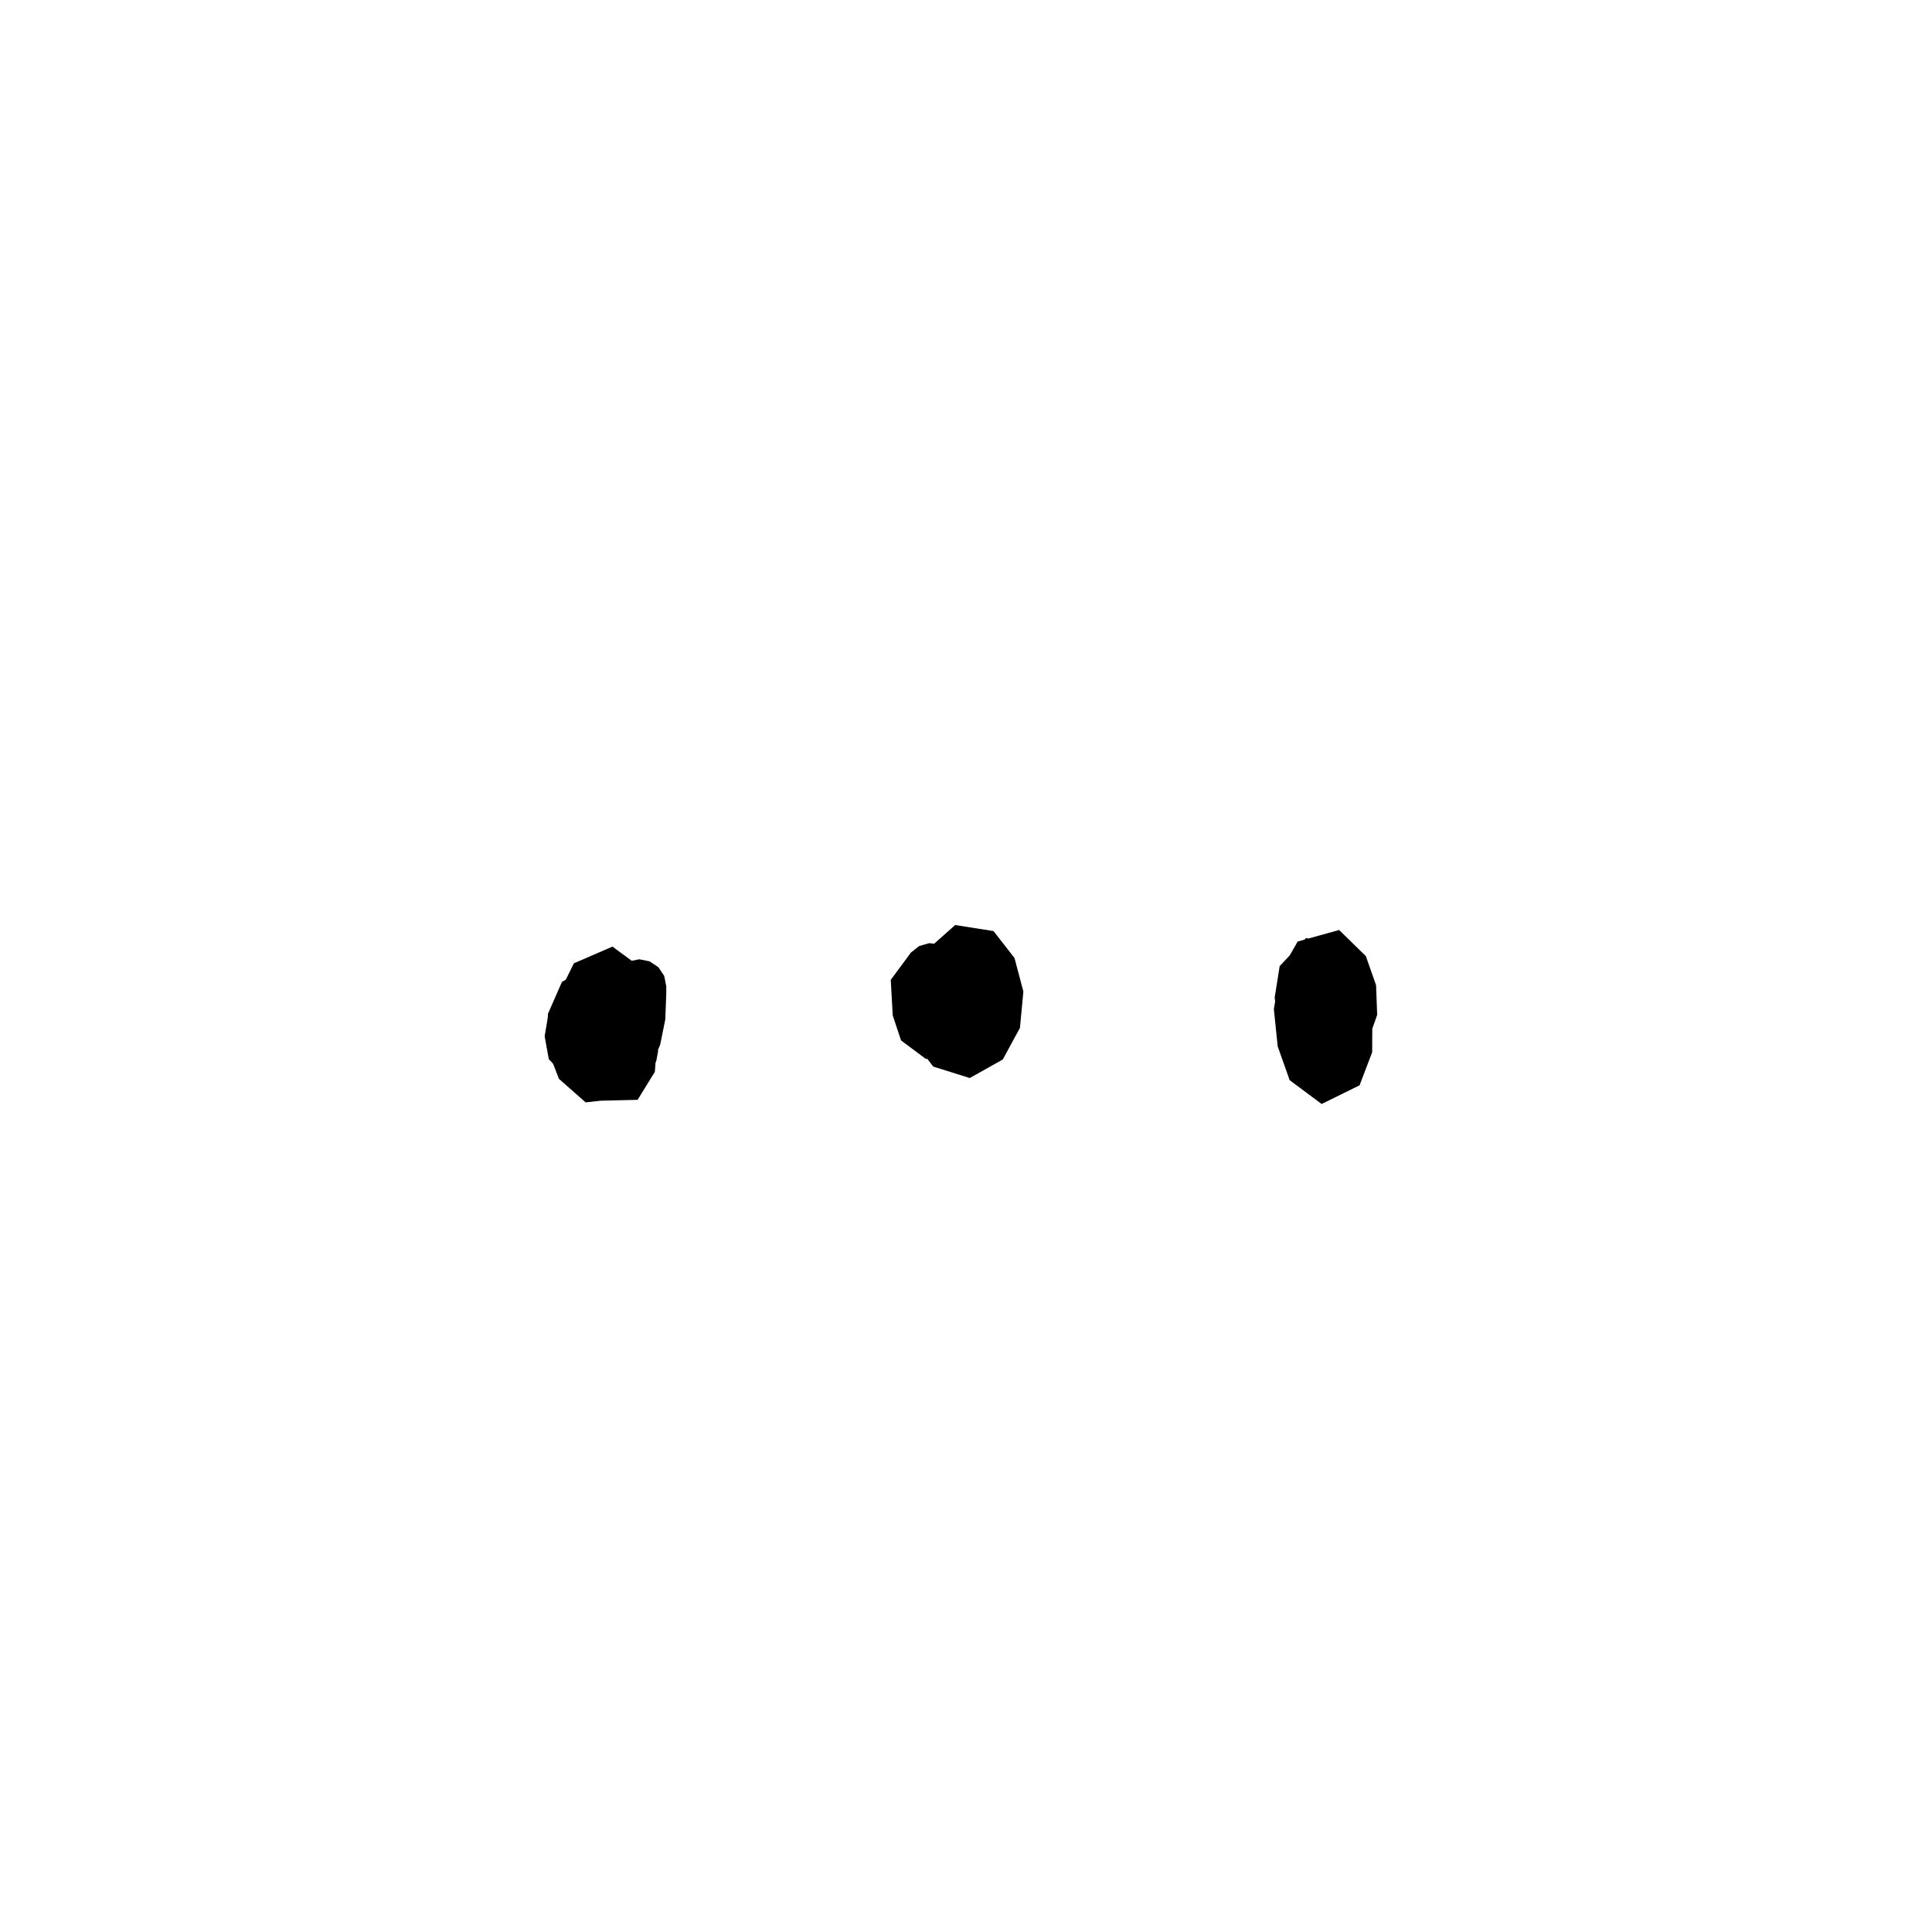
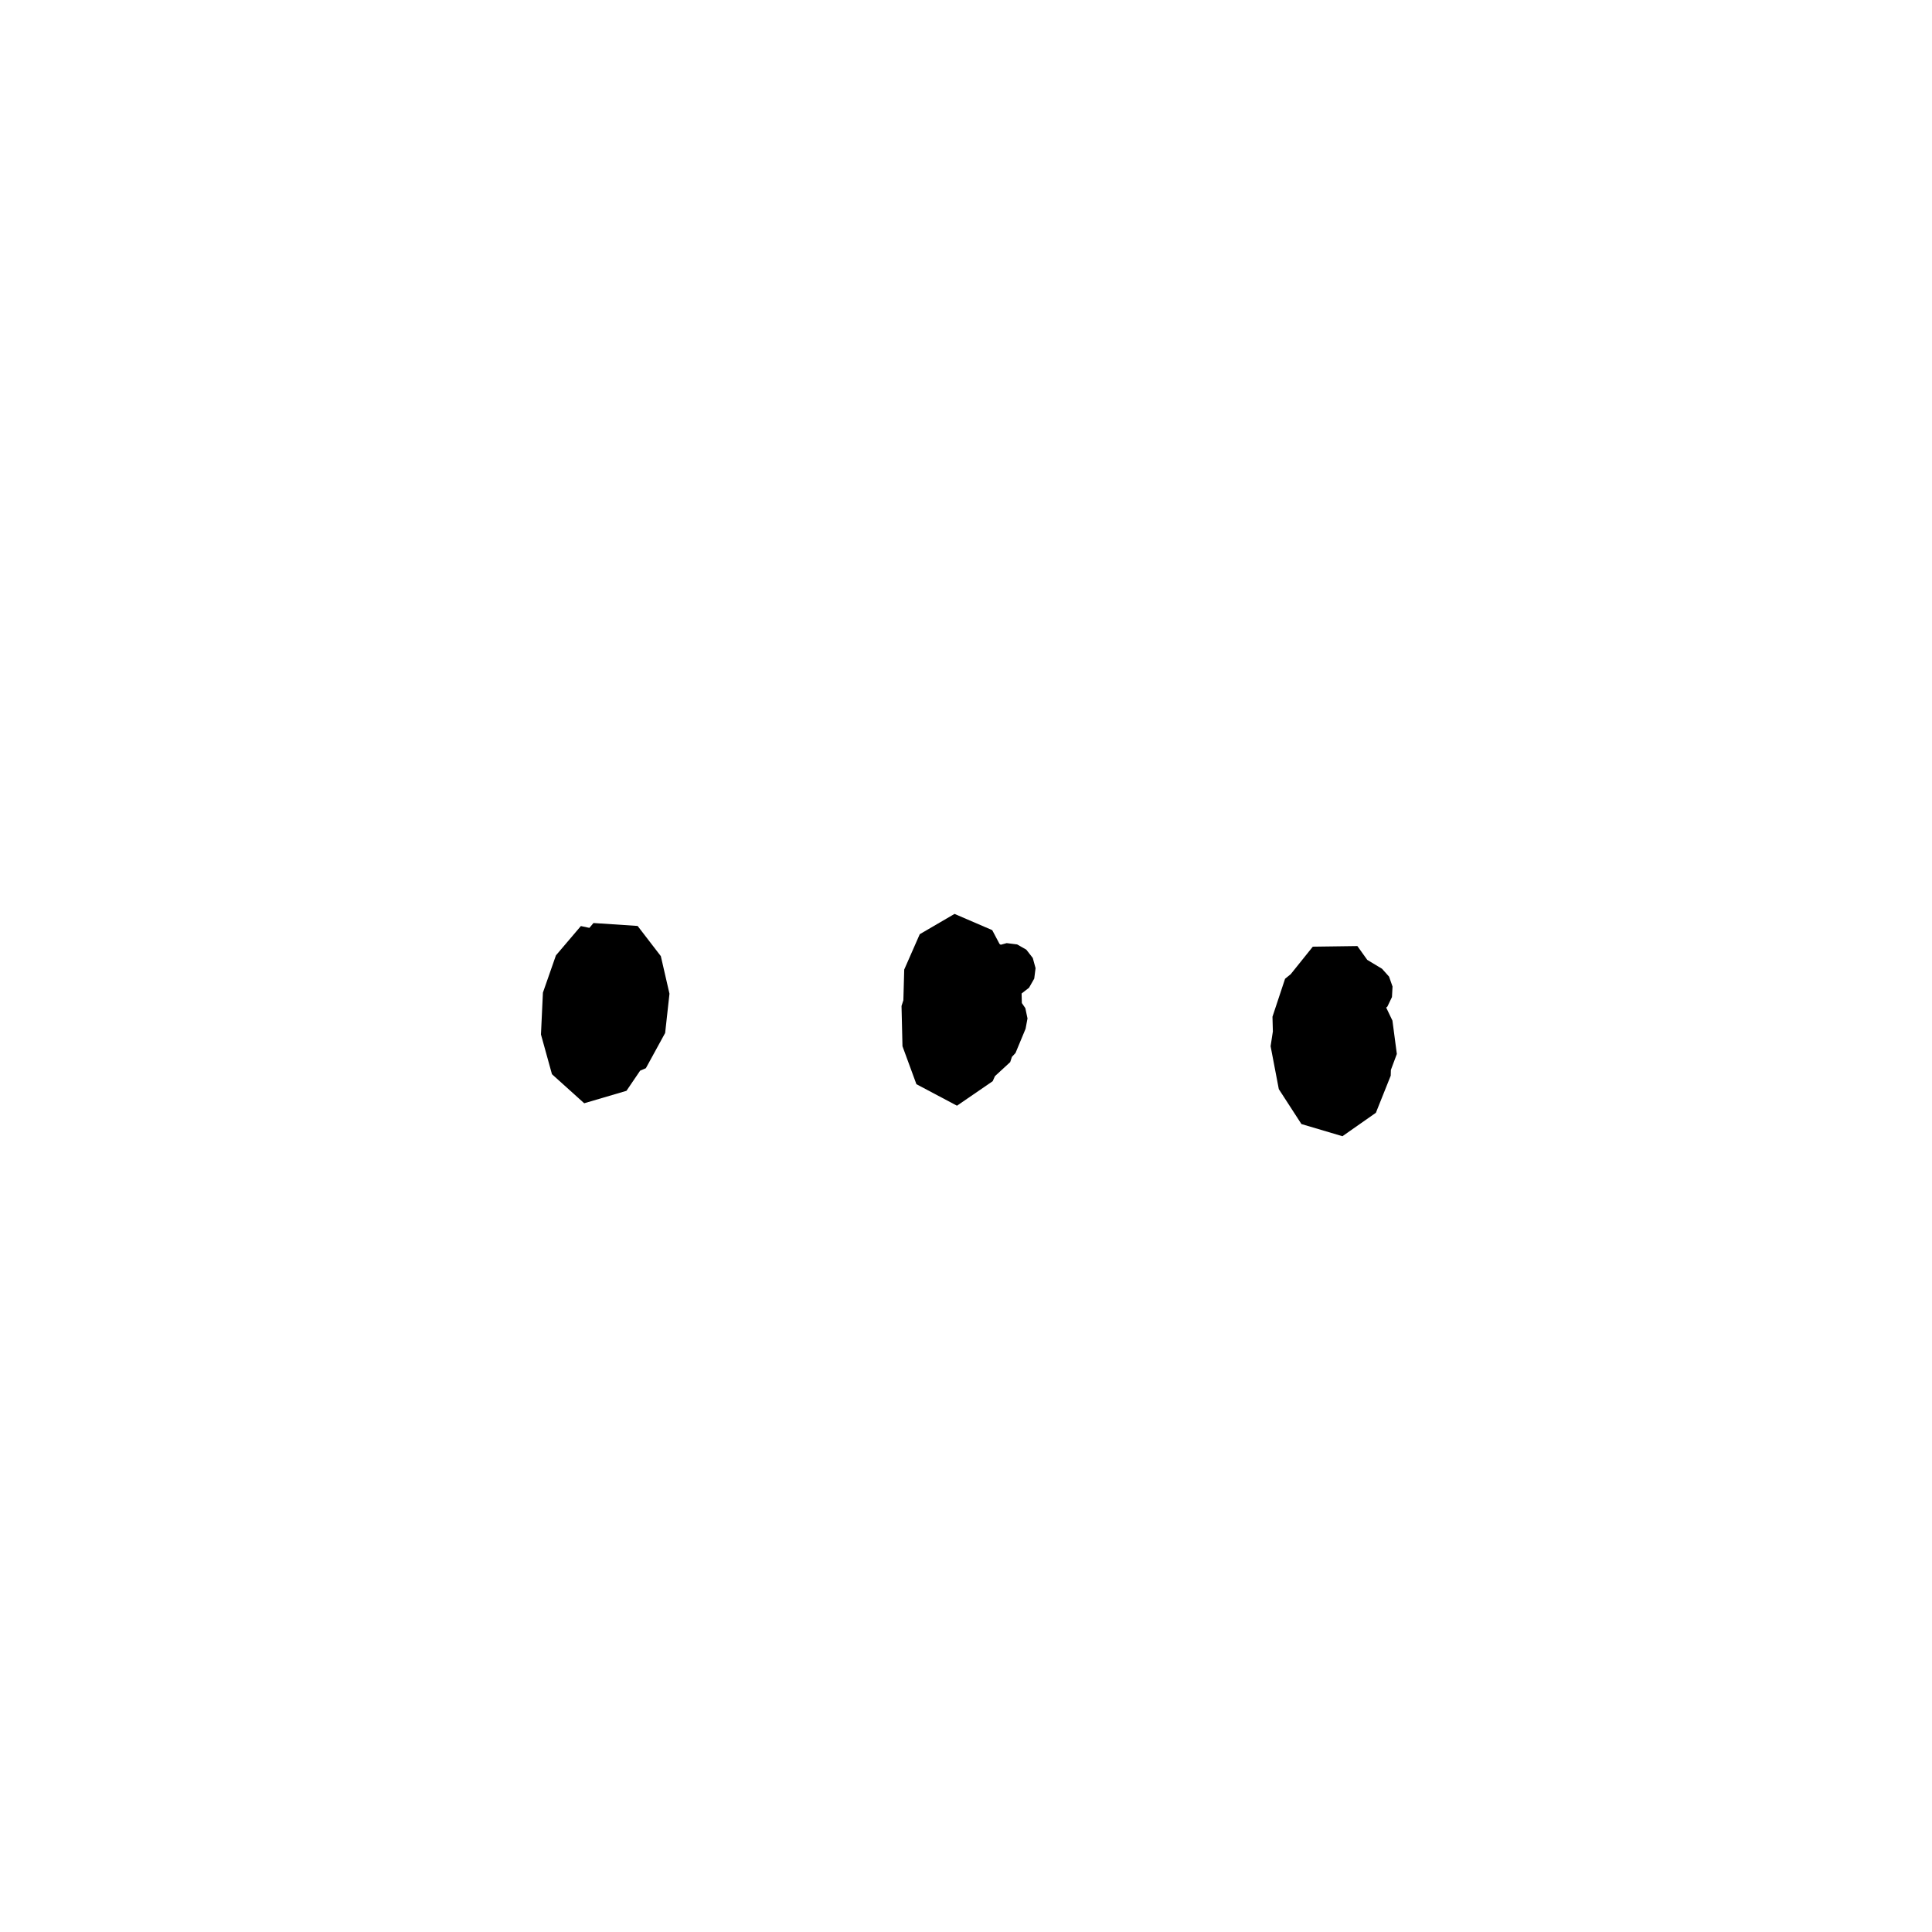
<svg xmlns="http://www.w3.org/2000/svg" viewBox="0 0 300 300" width="300" height="300">
-   <path d="M 85.054 158.073 L 84.573 160.902 L 85.219 164.481 L 87.295 166.59 L 88.77 167.298 L 90.404 167.387 L 91.948 166.844 L 93.166 165.752 L 93.874 164.276 L 93.963 162.642 L 93.42 161.098 L 92.327 159.88 L 92.722 160.729 L 92.948 161.367 L 93.307 159.574 L 93.28 157.938 L 92.629 156.436 L 91.453 155.298 L 89.931 154.697 L 88.295 154.724 L 86.793 155.375 L 85.656 156.551 Z" fill="black" fill-rule="nonzero" />
-   <path d="M 101.859 161.583 L 100.2 157.918 L 96.985 155.392 L 91.874 155.519 L 89.153 159.414 L 88.914 163.39 L 89.847 167.243 L 92.541 170.934 L 99.004 170.781 L 101.684 166.437 L 102.063 161.439 L 101.031 156.421 L 98.197 151.95 L 92.723 149.463 L 87.266 152.455 L 85.083 157.425 L 84.916 162.652 L 86.787 167.52 L 90.938 171.178 L 97.225 170.476 L 100.663 166.033 L 102.165 160.864 L 101.988 155.467 L 99.994 150.593 L 95.103 146.988 L 89.11 149.584 L 86.645 154.575 L 86.134 160.038 L 87.5 165.338 L 90.913 169.641 L 97.325 169.964 L 100.852 166.137 L 102.519 162.194 L 103.307 158.281 L 103.457 154.315 L 103.459 153.151 L 103.139 151.546 L 102.23 150.186 L 100.87 149.277 L 99.265 148.957 L 97.66 149.277 L 96.299 150.186 L 95.39 151.546 L 95.071 153.151 L 95.072 154.088 L 94.971 157.349 L 94.498 159.739 L 93.644 161.846 L 93.39 162.557 L 95.515 162.628 L 95.147 161.889 L 94.496 159.374 L 94.741 156.77 L 95.554 154.954 L 93.847 155.281 L 92.989 155.206 L 93.768 157.138 L 93.844 159.808 L 93.077 162.454 L 92.481 163.558 L 93.978 163.36 L 93.843 162.984 L 93.194 161.298 L 93.278 159.213 L 93.868 157.629 L 92.949 157.848 L 92.265 157.882 L 93.213 159.461 L 93.694 162.006 L 93.568 164.319 L 93.727 164.261 L 97.417 164.108 L 97.59 164.017 L 97.262 162.576 L 97.275 161.51 L 96.319 162.632 L 93.477 163.011 L 93.288 162.67 L 94.149 164.887 L 95.075 166.237 L 96.447 167.129 L 98.055 167.429 L 99.656 167.09 L 101.006 166.165 L 101.898 164.793 L 102.198 163.184 Z" fill="black" fill-rule="nonzero" />
-   <path d="M 141.441 147.921 L 138.315 152.156 L 138.624 157.675 L 139.912 161.557 L 143.745 164.415 L 148.506 164.602 L 152.469 161.956 L 154.652 158.066 L 155.241 153.709 L 153.602 149.579 L 149.961 146.681 L 144.579 147.115 L 141.196 150.926 L 140.203 156.031 L 141.619 161.271 L 144.901 165.611 L 150.583 167.397 L 155.71 164.519 L 158.379 159.607 L 158.908 153.954 L 157.529 148.752 L 154.275 144.578 L 148.321 143.639 L 144.099 147.387 L 142.727 152.489 L 143.225 157.84 L 145.384 162.639 L 149.981 165.73 L 155.599 163.619 L 157.691 159.21 L 157.888 154.589 L 156.628 150.484 L 152.845 147.57 L 148.318 148.748 L 145.552 152.649 L 146.269 156.776 L 146.999 158.24 L 148.234 159.314 L 149.786 159.833 L 151.419 159.718 L 152.883 158.988 L 153.957 157.753 L 154.476 156.201 L 154.361 154.569 L 153.818 154.074 L 153.573 155.286 L 150.811 155.707 L 149.296 154.558 L 149.549 155.495 L 149.494 157.428 L 149.317 158.061 L 151.406 157.464 L 152.221 157.781 L 151.355 155.773 L 151.096 153.057 L 151.49 151.353 L 151.048 151.571 L 149.38 151.389 L 149.908 152.257 L 150.546 154.618 L 150.319 157.284 L 149.458 158.926 L 149.543 159.074 L 150.183 159.095 L 149.179 157.637 L 148.578 155.566 L 148.846 154.368 L 148.74 154.398 L 147.14 154.58 L 146.776 154.455 L 146.902 154.61 L 146.735 155.295 L 146.144 156.447 L 146.074 156.574 L 146.55 156.51 L 146.853 156.847 L 146.88 156.19 L 146.349 154.566 L 147.845 153.339 L 148.638 151.908 L 148.822 150.282 L 148.371 148.709 L 147.352 147.429 L 145.921 146.636 L 144.295 146.451 L 142.722 146.902 Z" fill="black" fill-rule="nonzero" />
-   <path d="M 202.365 149.453 L 200.69 152.226 L 200.457 156.186 L 201.055 159.431 L 202.919 162.772 L 207.983 164.87 L 212.366 161.792 L 213.844 157.601 L 213.677 152.989 L 212.087 148.46 L 207.936 144.409 L 201.503 146.201 L 198.767 150.962 L 197.803 156.693 L 198.399 162.475 L 200.255 167.728 L 205.223 171.426 L 211.113 168.527 L 213.071 163.389 L 213.096 157.724 L 211.852 152.323 L 209.133 147.557 L 202.812 145.643 L 198.707 150.02 L 197.928 154.916 L 198.571 159.643 L 200.474 164.034 L 207.184 165.767 L 210.134 161.662 L 210.833 157.978 L 211.019 153.419 L 210.559 150.037 L 210.016 148.493 L 208.924 147.275 L 207.448 146.567 L 205.814 146.478 L 204.271 147.021 L 203.052 148.114 L 202.345 149.589 L 202.256 151.223 L 202.637 153.724 L 202.486 157.148 L 202.177 159.01 L 203.11 158.435 L 207.299 159.159 L 206.681 157.5 L 206.316 154.916 L 206.545 153.006 L 205.465 153.601 L 202.926 153.199 L 203.988 155.24 L 204.761 158.663 L 204.786 162.074 L 204.223 163.742 L 206.332 163.112 L 207.518 163.532 L 206.601 160.718 L 206.188 156.92 L 206.737 153.576 L 207.531 152.034 L 205.131 152.314 L 204.762 152.548 L 205.44 154.574 L 205.526 156.516 L 205.239 157.368 L 206.849 156.559 L 209.139 157.144 L 208.987 156.704 L 208.829 155.663 L 208.764 154.497 L 209.19 154.328 L 209.863 152.837 L 209.914 151.201 L 209.335 149.671 L 208.215 148.478 L 206.723 147.805 L 205.088 147.754 L 203.557 148.333 Z" fill="black" fill-rule="nonzero" />
+   <path d="M 93.269 147.548 L 89.578 151.385 L 88.669 157.218 L 88.416 160.673 L 95.295 164.734 L 98.261 160.713 L 99.517 156.083 L 99.505 150.764 L 97.487 145.35 L 90.198 143.797 L 86.325 148.351 L 84.304 154.134 L 84 160.633 L 85.709 166.803 L 90.716 171.313 L 97.276 169.382 L 100.621 164.457 L 101.936 158.61 L 101.427 152.705 L 98.701 147.418 L 92.667 145.086 L 87.368 148.499 L 85.398 154.009 L 85.753 159.885 L 88.523 165.467 L 94.284 168.433 L 100.289 165.872 L 103.283 160.401 L 103.956 154.305 L 102.612 148.466 L 99.01 143.782 L 92.153 143.327 L 88.178 148.049 L 86.423 153.892 L 86.267 159.986 L 87.665 165.42 L 92.944 169.318 L 98.243 166.522 L 101.157 162.104 L 103.211 156.463 L 103.454 154.844 L 103.06 153.256 L 102.087 151.94 L 100.685 151.096 L 99.067 150.853 L 97.479 151.247 L 96.163 152.219 L 95.319 153.621 L 93.59 158.485 L 91.967 160.957 L 93.233 160.935 L 95.235 161.807 L 94.615 159.174 L 94.711 155.184 L 95.73 151.699 L 96.293 150.622 L 94.225 150.672 L 94.909 151.786 L 95.581 154.77 L 95.246 158.002 L 94.207 160.095 L 94.665 160.054 L 94.881 159.996 L 93.868 157.762 L 93.719 155.066 L 94.271 153.265 L 93.761 153.402 L 92.518 153.086 L 93.321 154.858 L 93.568 158.029 L 92.867 161.257 L 91.674 163.139 L 92.94 163.225 L 93.157 162.945 L 92.345 159.788 L 92.545 155.698 L 93.801 152.153 L 94.214 151.161 L 90.958 150.616 L 91.21 152.009 L 91.198 155.01 L 90.437 157.69 L 91.133 157.451 L 96.752 159.747 L 97.004 158.16 L 97.186 154.917 L 98.958 153.712 L 99.921 152.389 L 100.304 150.798 L 100.049 149.181 L 99.195 147.786 L 97.872 146.823 L 96.281 146.44 L 94.665 146.694 Z" fill="black" fill-rule="nonzero" />
+   <path d="M 154.742 146.879 L 150.542 149.315 L 148.584 153.907 L 147.813 156.895 L 148.518 161.481 L 156.005 161.57 L 157.713 157.964 L 157.86 153.497 L 156.21 148.774 L 152.087 144.831 L 145.659 145.669 L 141.912 150.243 L 139.988 156.206 L 140.136 162.458 L 142.299 168.352 L 148.6 171.693 L 154.142 167.891 L 156.743 162.119 L 157.66 155.851 L 156.86 149.699 L 154.071 144.43 L 148.22 141.911 L 142.819 145.063 L 140.407 150.553 L 140.232 156.843 L 141.959 162.828 L 145.503 167.857 L 152.205 169.211 L 156.864 164.923 L 158.754 159.156 L 158.608 153.199 L 156.705 147.625 L 151.463 143.934 L 145.606 146.982 L 143.544 152.264 L 143.37 157.992 L 144.708 163.278 L 148.108 167.255 L 154.186 167.24 L 157.686 163.515 L 159.251 159.751 L 159.551 158.142 L 159.212 156.541 L 158.286 155.192 L 156.915 154.299 L 155.306 154 L 153.705 154.338 L 152.356 155.264 L 151.463 156.636 L 150.508 159.174 L 149.974 159.987 L 152.27 159.972 L 152.393 159.916 L 151.714 157.134 L 151.792 153.787 L 152.503 151.757 L 150.68 152.285 L 149.471 151.871 L 150.341 154.616 L 150.448 157.987 L 149.564 160.791 L 149.434 161.294 L 150.841 161.387 L 149.595 159.357 L 148.55 155.762 L 148.627 152.221 L 149.492 150.147 L 148.881 150.273 L 147.82 150.023 L 148.813 152.066 L 149.273 155.746 L 148.677 159.814 L 147.245 163.117 L 147.744 163.349 L 149.255 163.665 L 148.394 160.987 L 148.289 157.407 L 149.39 154.043 L 150.433 152.566 L 149.047 152.648 L 148.958 152.99 L 149.577 154.822 L 149.472 156.405 L 149.667 156.077 L 155.39 156.671 L 156.094 158.231 L 156.584 156.43 L 156.811 154.887 L 158.493 154.381 L 159.786 153.378 L 160.596 151.957 L 160.801 150.333 L 160.369 148.755 L 159.366 147.462 L 157.944 146.651 L 156.32 146.447 Z" fill="black" fill-rule="nonzero" />
+   <path d="M 214.596 150.426 L 209.04 147.079 L 203.427 151.5 L 202.238 155.345 L 202.461 160.203 L 204.632 165.524 L 208.017 169.517 L 214.994 168.771 L 216.901 163.658 L 216.216 158.477 L 213.654 153.135 L 208.557 149.367 L 201.987 150.688 L 198.306 155.878 L 197.299 162.455 L 198.573 169.12 L 202.085 174.542 L 208.453 176.431 L 213.645 172.796 L 215.951 167.03 L 216.123 160.509 L 214.533 154.237 L 210.867 149.332 L 204.473 147.992 L 199.546 151.981 L 197.589 157.876 L 197.757 164.184 L 200.172 169.811 L 206.011 172.848 L 211.571 169.915 L 214.557 164.654 L 215.517 158.14 L 214.373 151.945 L 210.774 146.904 L 203.852 146.999 L 200.183 151.568 L 198.817 157.32 L 199.377 162.696 L 201.227 169.747 L 206.516 172.31 L 208.147 172.444 L 209.705 171.944 L 210.953 170.885 L 211.701 169.429 L 211.835 167.799 L 211.334 166.241 L 210.276 164.993 L 208.82 164.245 L 208.227 165.127 L 207.64 161.254 L 207.191 157.806 L 207.842 154.987 L 208.459 154.009 L 206.074 153.852 L 206.509 154.862 L 207.13 158.246 L 206.577 162.069 L 205.277 164.37 L 205.796 164.463 L 206.844 164.727 L 205.982 162.539 L 205.899 159.015 L 206.714 156.338 L 206.829 156.042 L 205.729 155.962 L 206.854 157.612 L 207.785 161.424 L 207.705 165.491 L 206.733 168.044 L 206.883 168.191 L 207.705 168.315 L 206.427 166.174 L 205.684 162.251 L 206.189 158.744 L 207.046 157.379 L 206.275 157.439 L 206.976 158.21 L 208.196 160.935 L 208.52 163.316 L 208.913 162.994 L 212.614 162.5 L 211.965 161.451 L 210.606 158.2 L 210.577 156.252 L 210.901 155.307 L 208.397 155.442 L 209.563 157.137 L 211.039 157.844 L 212.673 157.933 L 214.217 157.39 L 215.435 156.298 L 216.143 154.822 L 216.232 153.188 L 215.689 151.645 Z" fill="black" fill-rule="nonzero" />
</svg>
